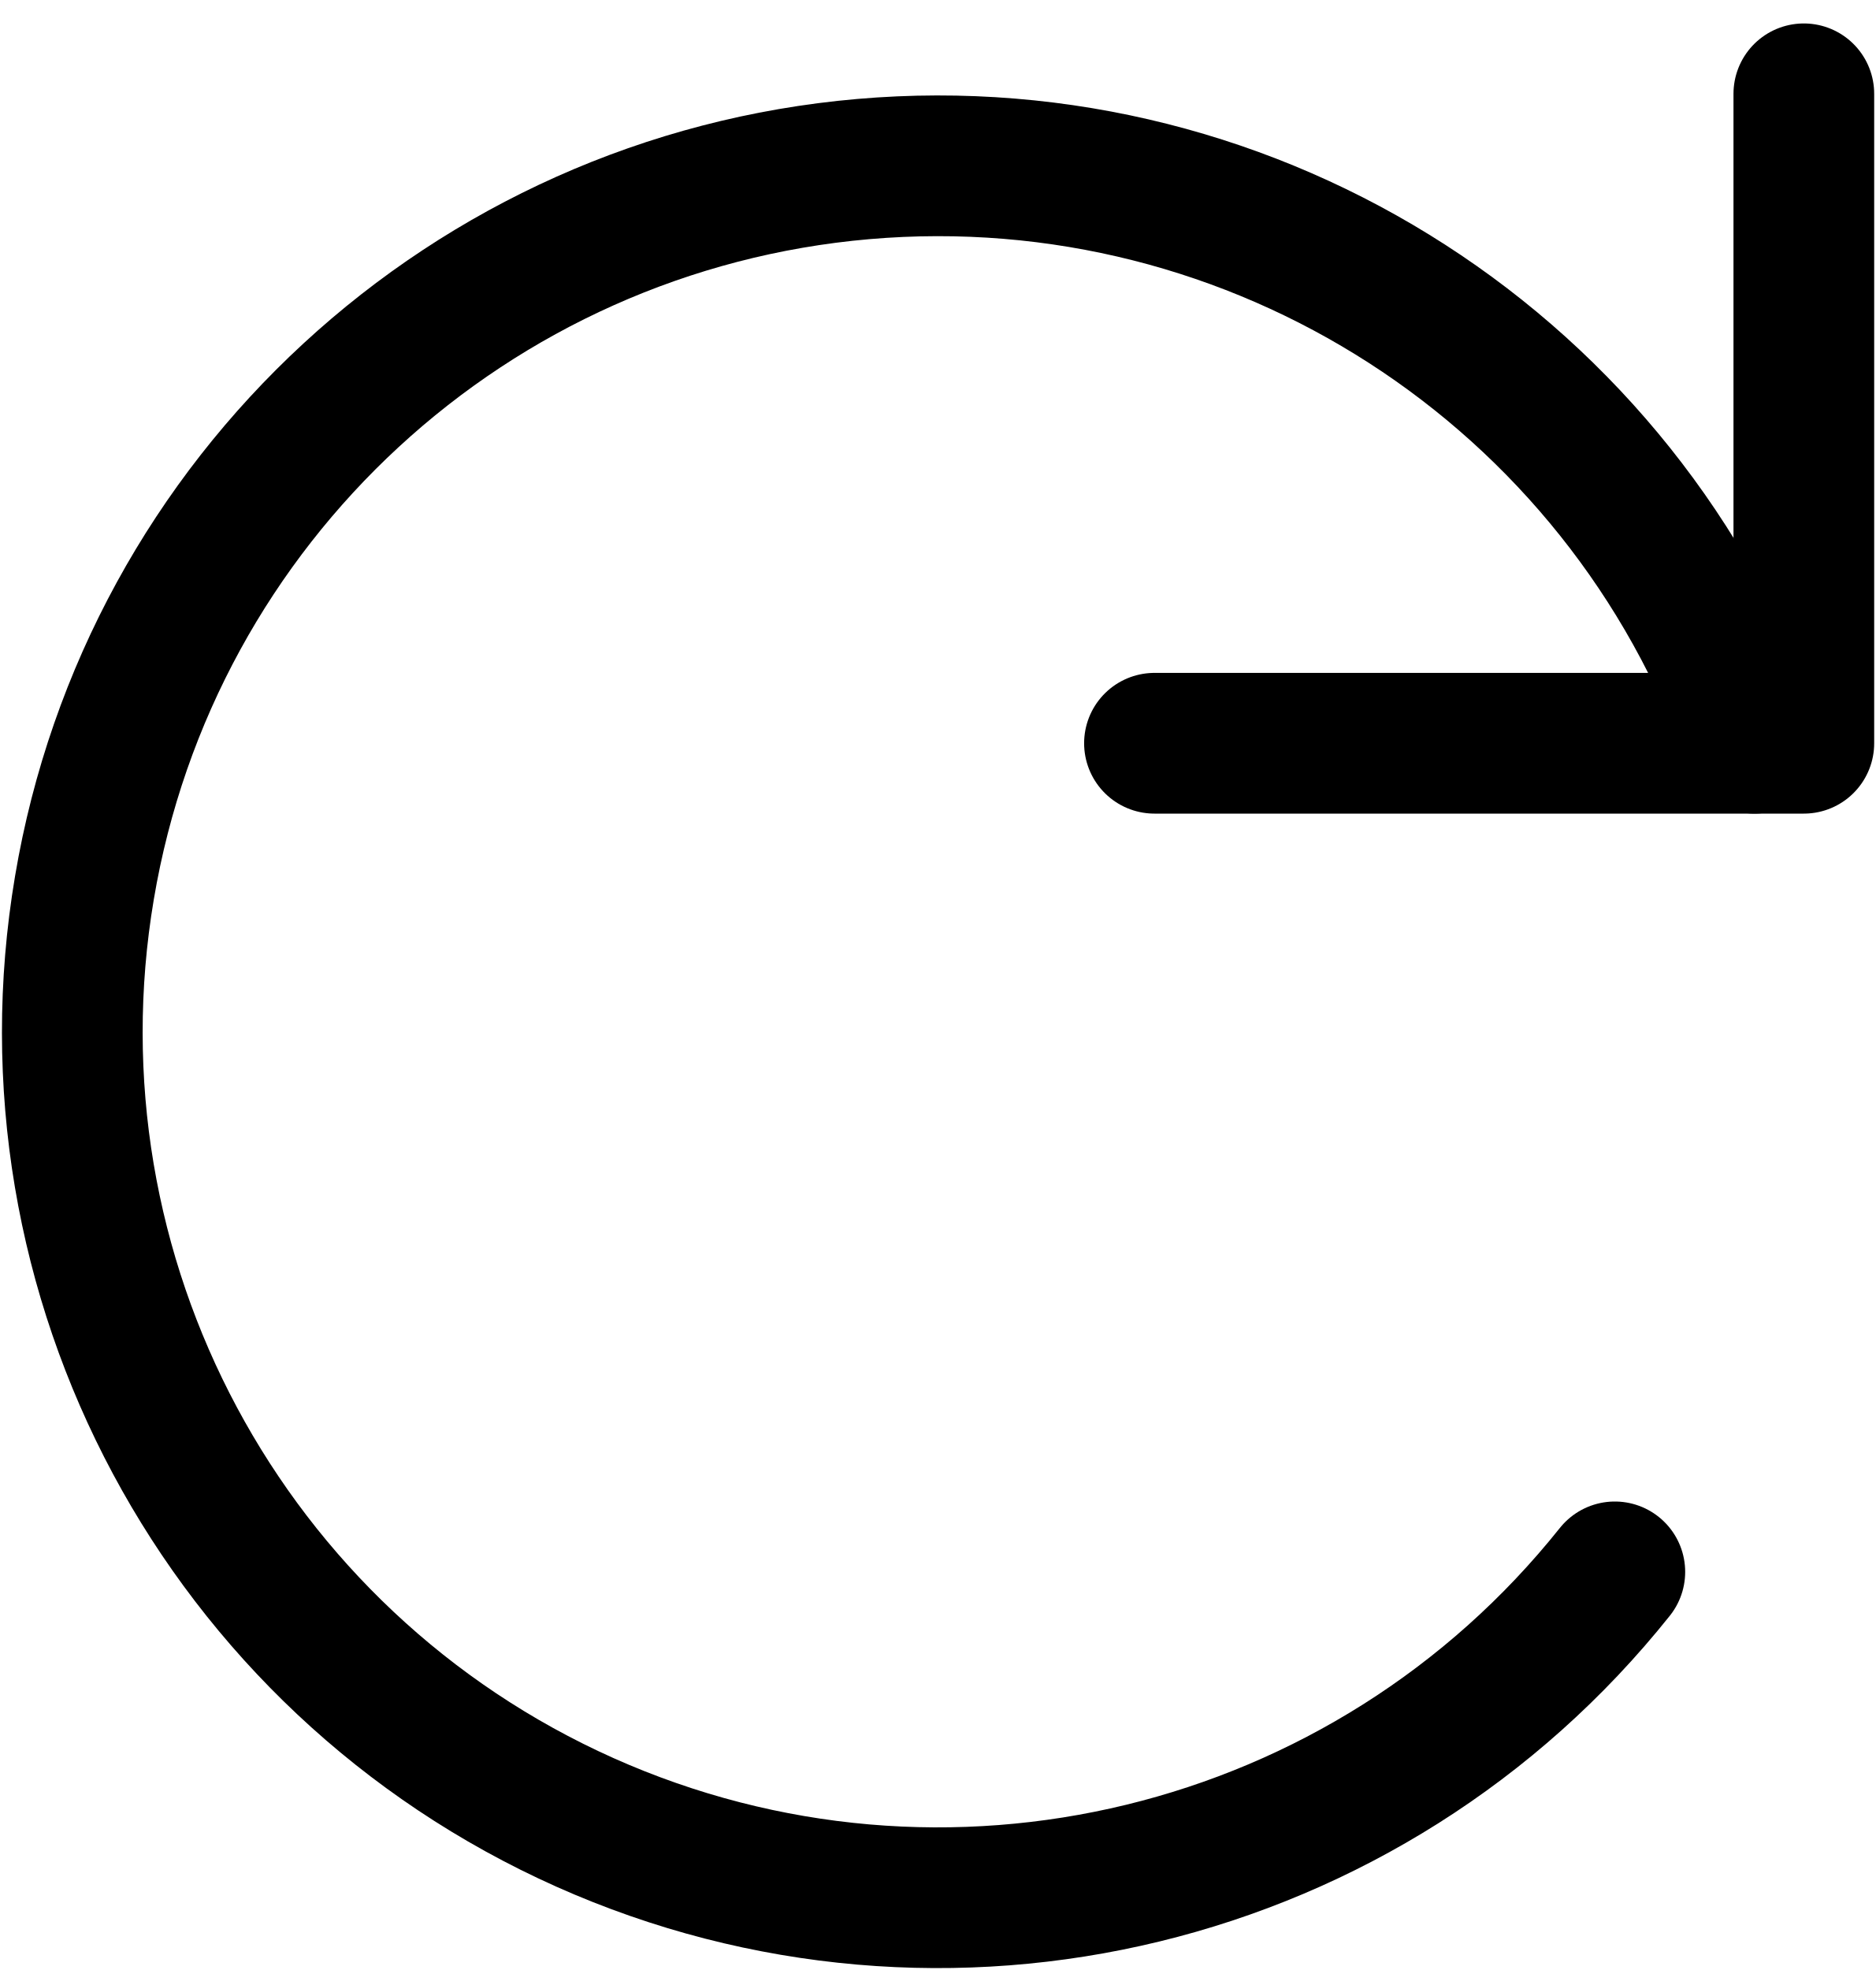
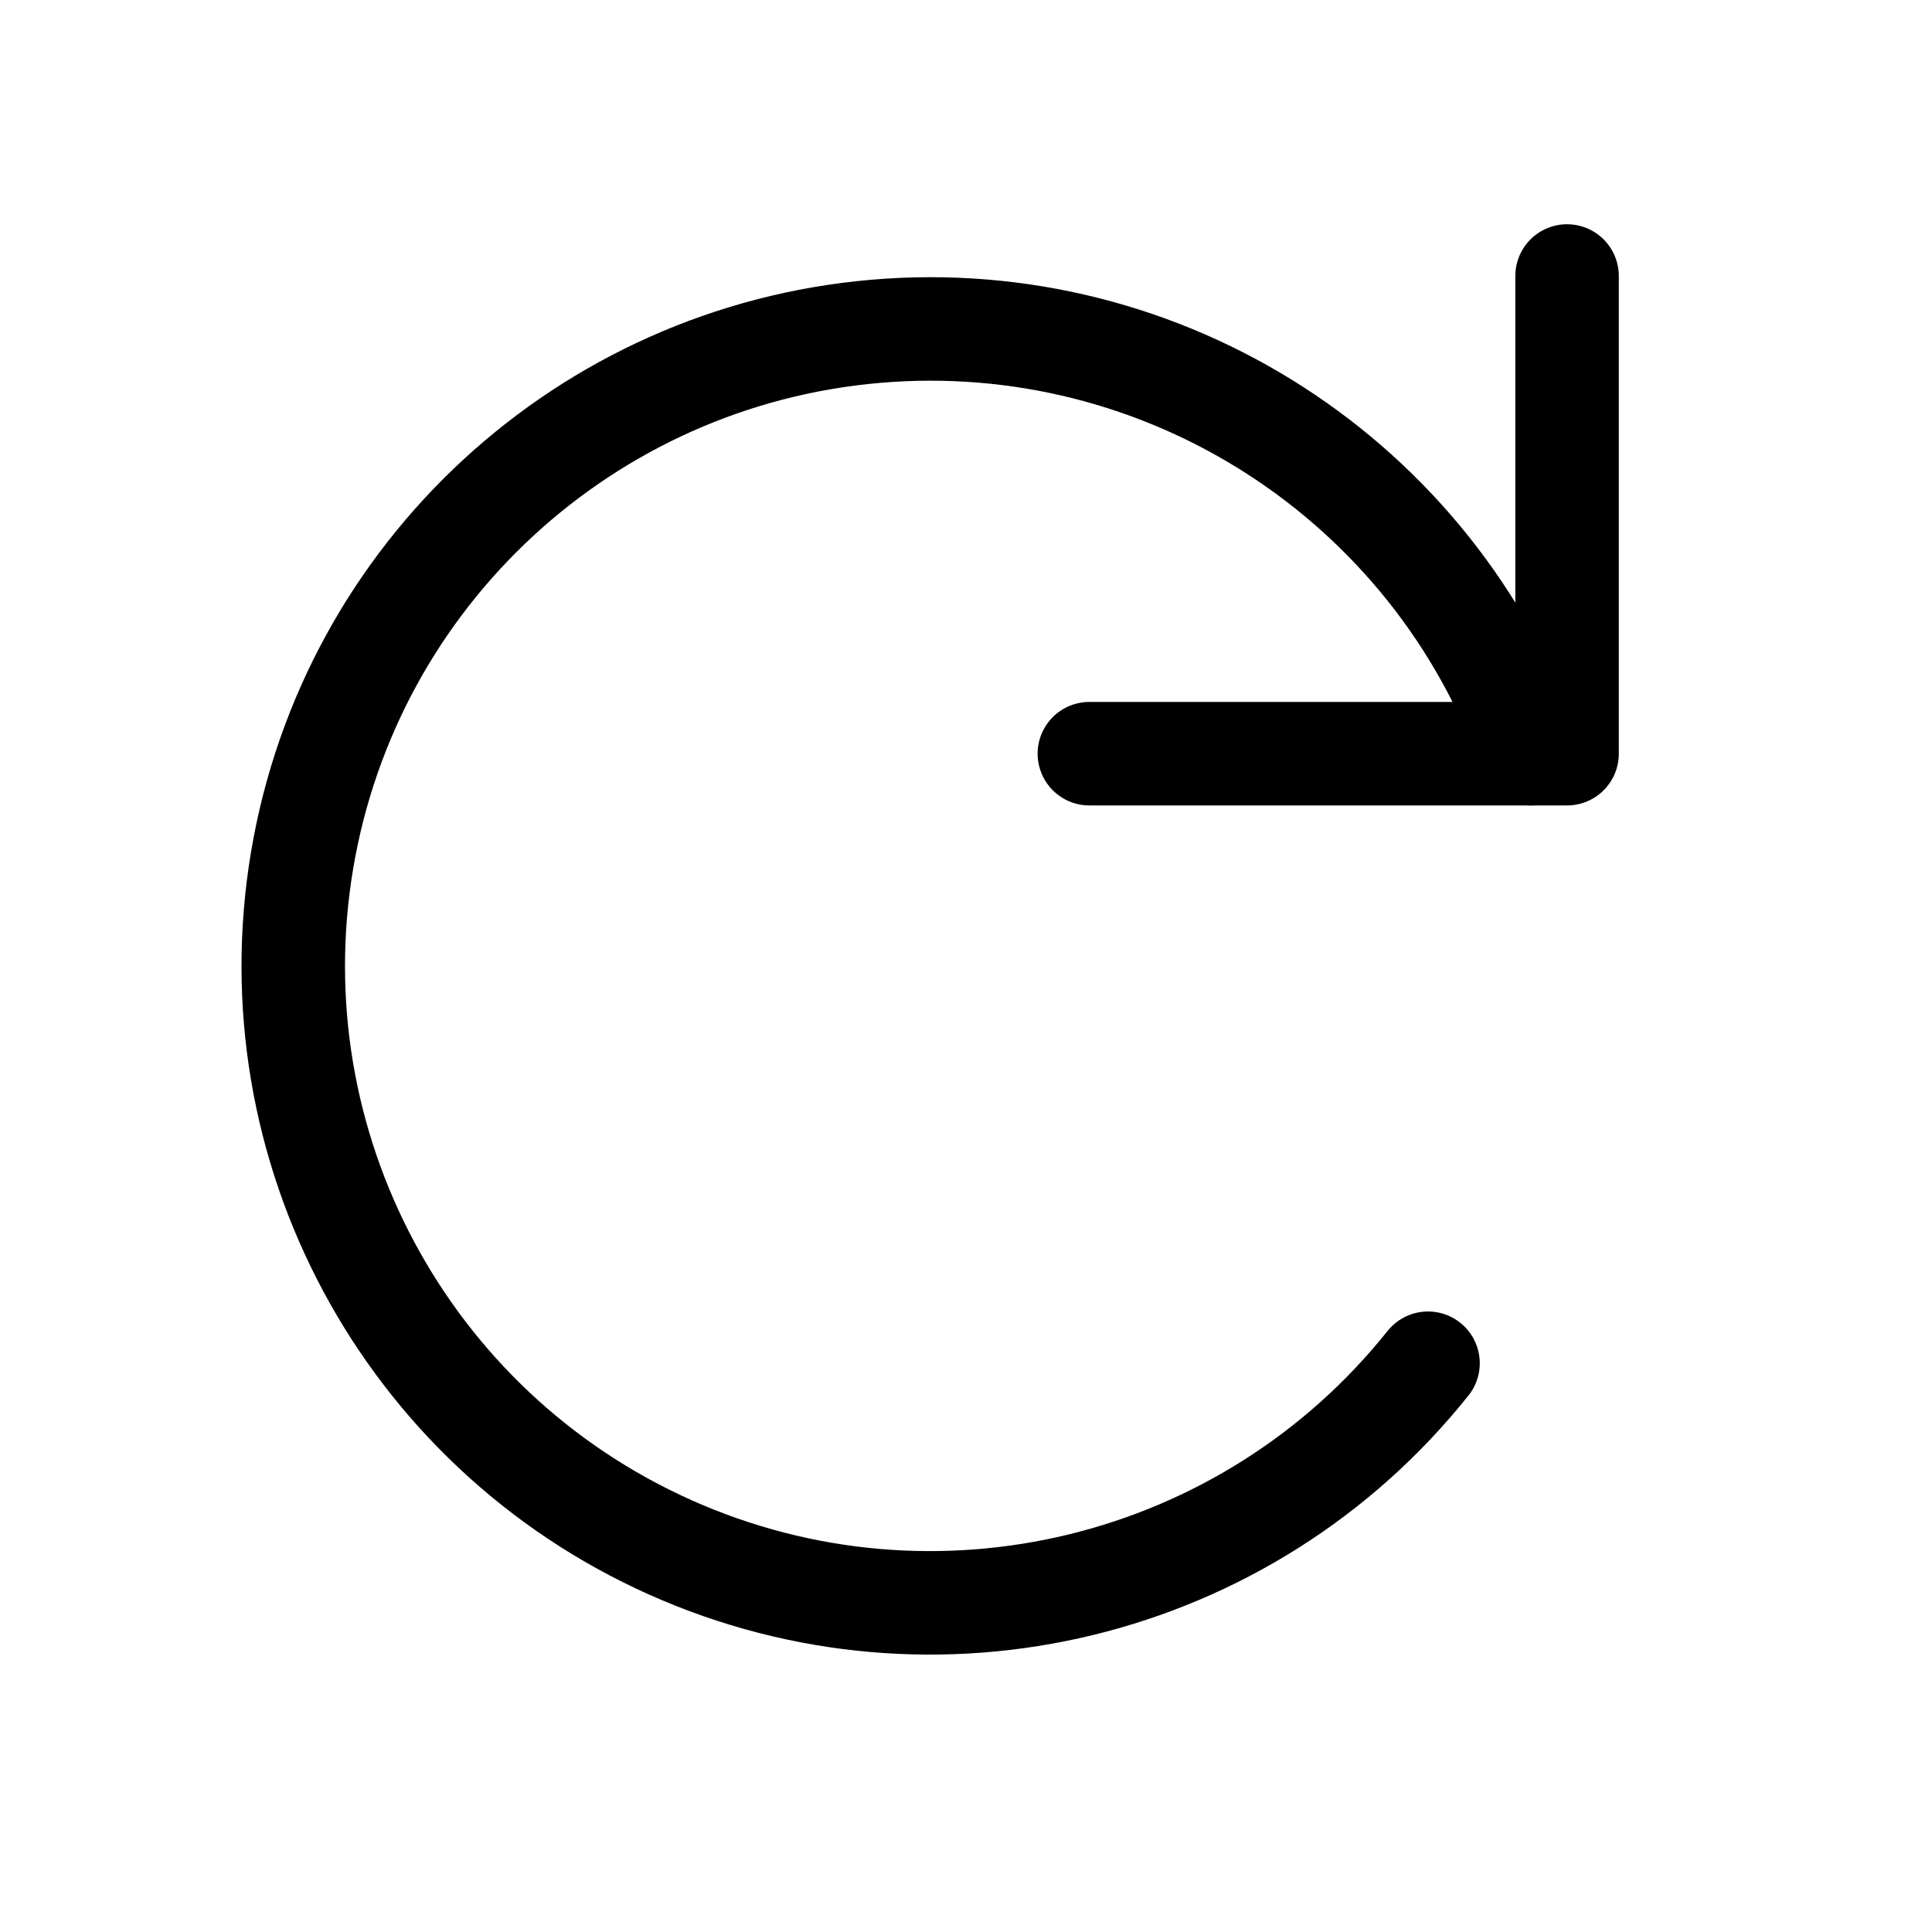
- <svg xmlns="http://www.w3.org/2000/svg" viewBox="0 0 20 21">
-   <g fill="none" fill-rule="evenodd" stroke="currentColor" stroke-linecap="round" stroke-linejoin="round" stroke-width="1.5">
-     <path d="M12.308 6.923L19.231 6.923 19.231 0" transform="translate(0 1)" />
-     <path d="M18.705 6.923C17.303 2.956 13.397.44 9.205.802 5.015 1.165 1.598 4.315.9 8.464c-.7 4.148 1.495 8.245 5.335 9.962 3.841 1.716 8.357.619 10.981-2.67" transform="translate(0 1)" />
+ <svg xmlns="http://www.w3.org/2000/svg" width="28px" height="28px" viewBox="0 0 28 28" version="1.1">
+   <g id="tool-reset" stroke="none" stroke-width="1" fill="none" fill-rule="evenodd">
+     <rect id="Rectangle" x="0" y="0" width="28" height="28" />
+     <polyline id="Path" stroke="currentColor" stroke-width="1.5" stroke-linecap="round" stroke-linejoin="round" points="15.788 10.923 22.711 10.923 22.711 4" />
+     <path d="M22.185,10.923 C20.783,6.956 16.877,4.439 12.686,4.802 C8.494,5.165 5.078,8.315 4.379,12.464 C3.68,16.612 5.874,20.709 9.715,22.426 C13.555,24.142 18.071,23.045 20.696,19.757" id="Path" stroke="currentColor" stroke-width="1.5" stroke-linecap="round" stroke-linejoin="round" />
  </g>
</svg>
